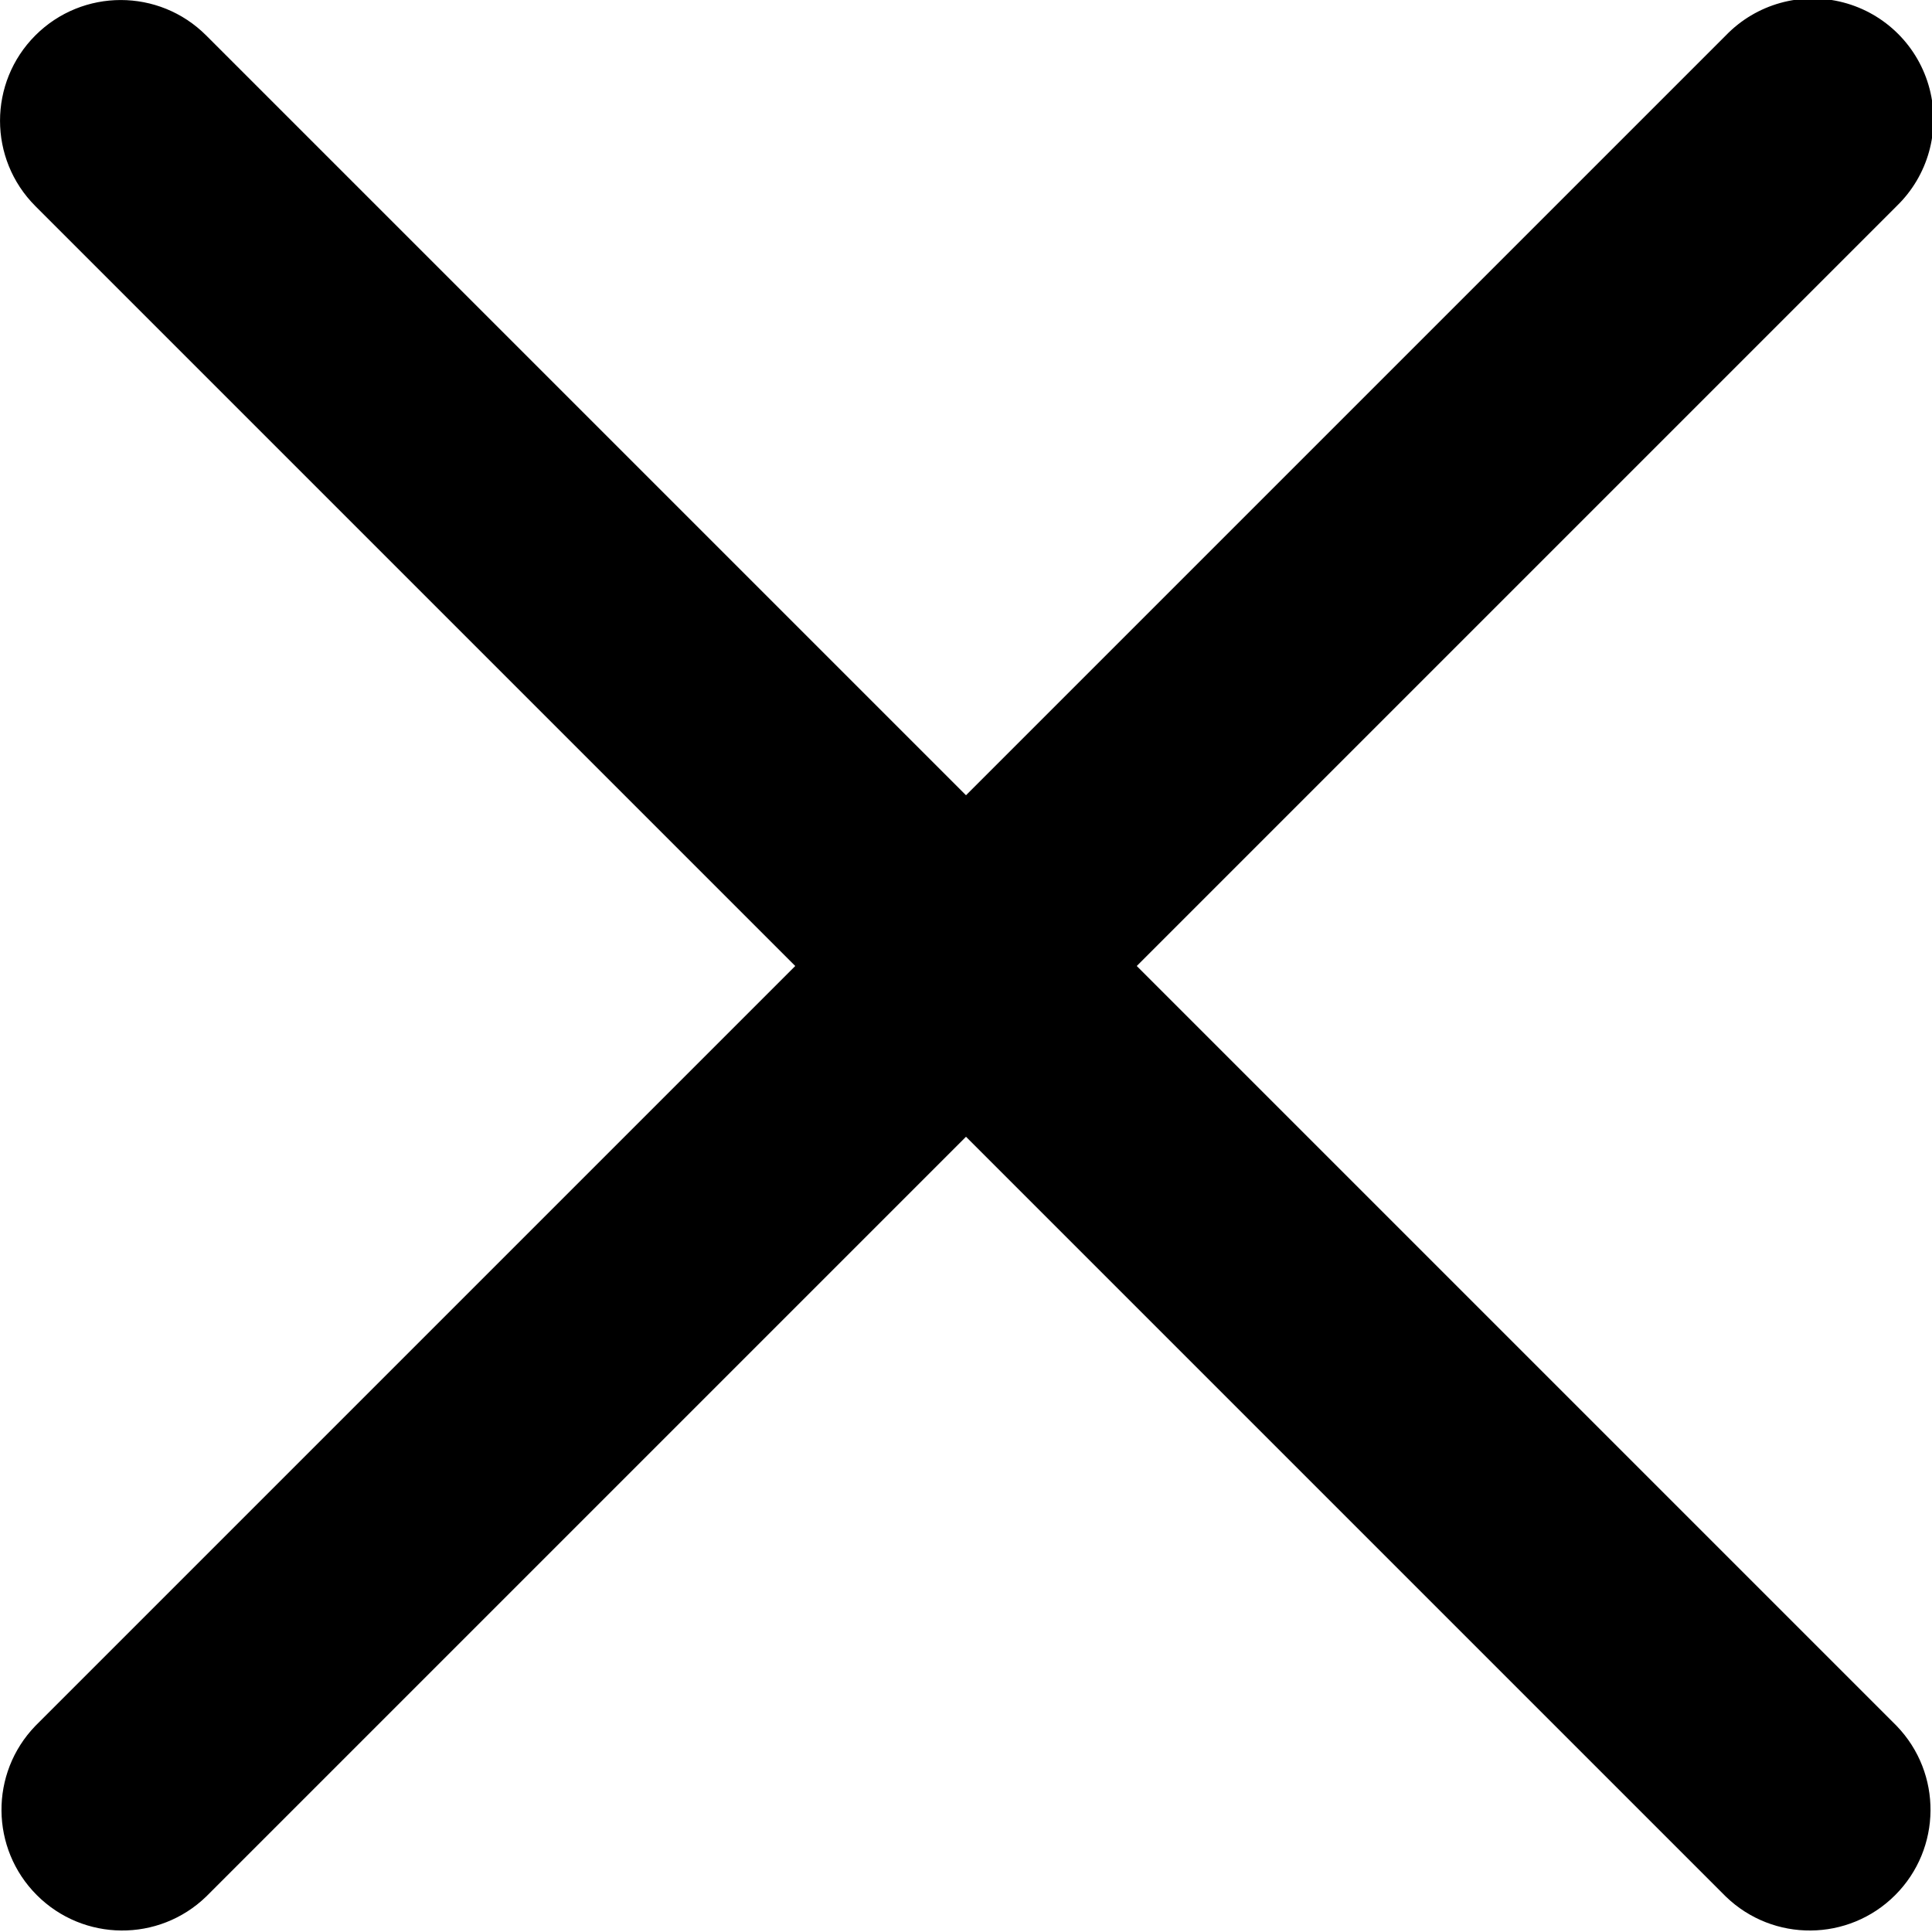
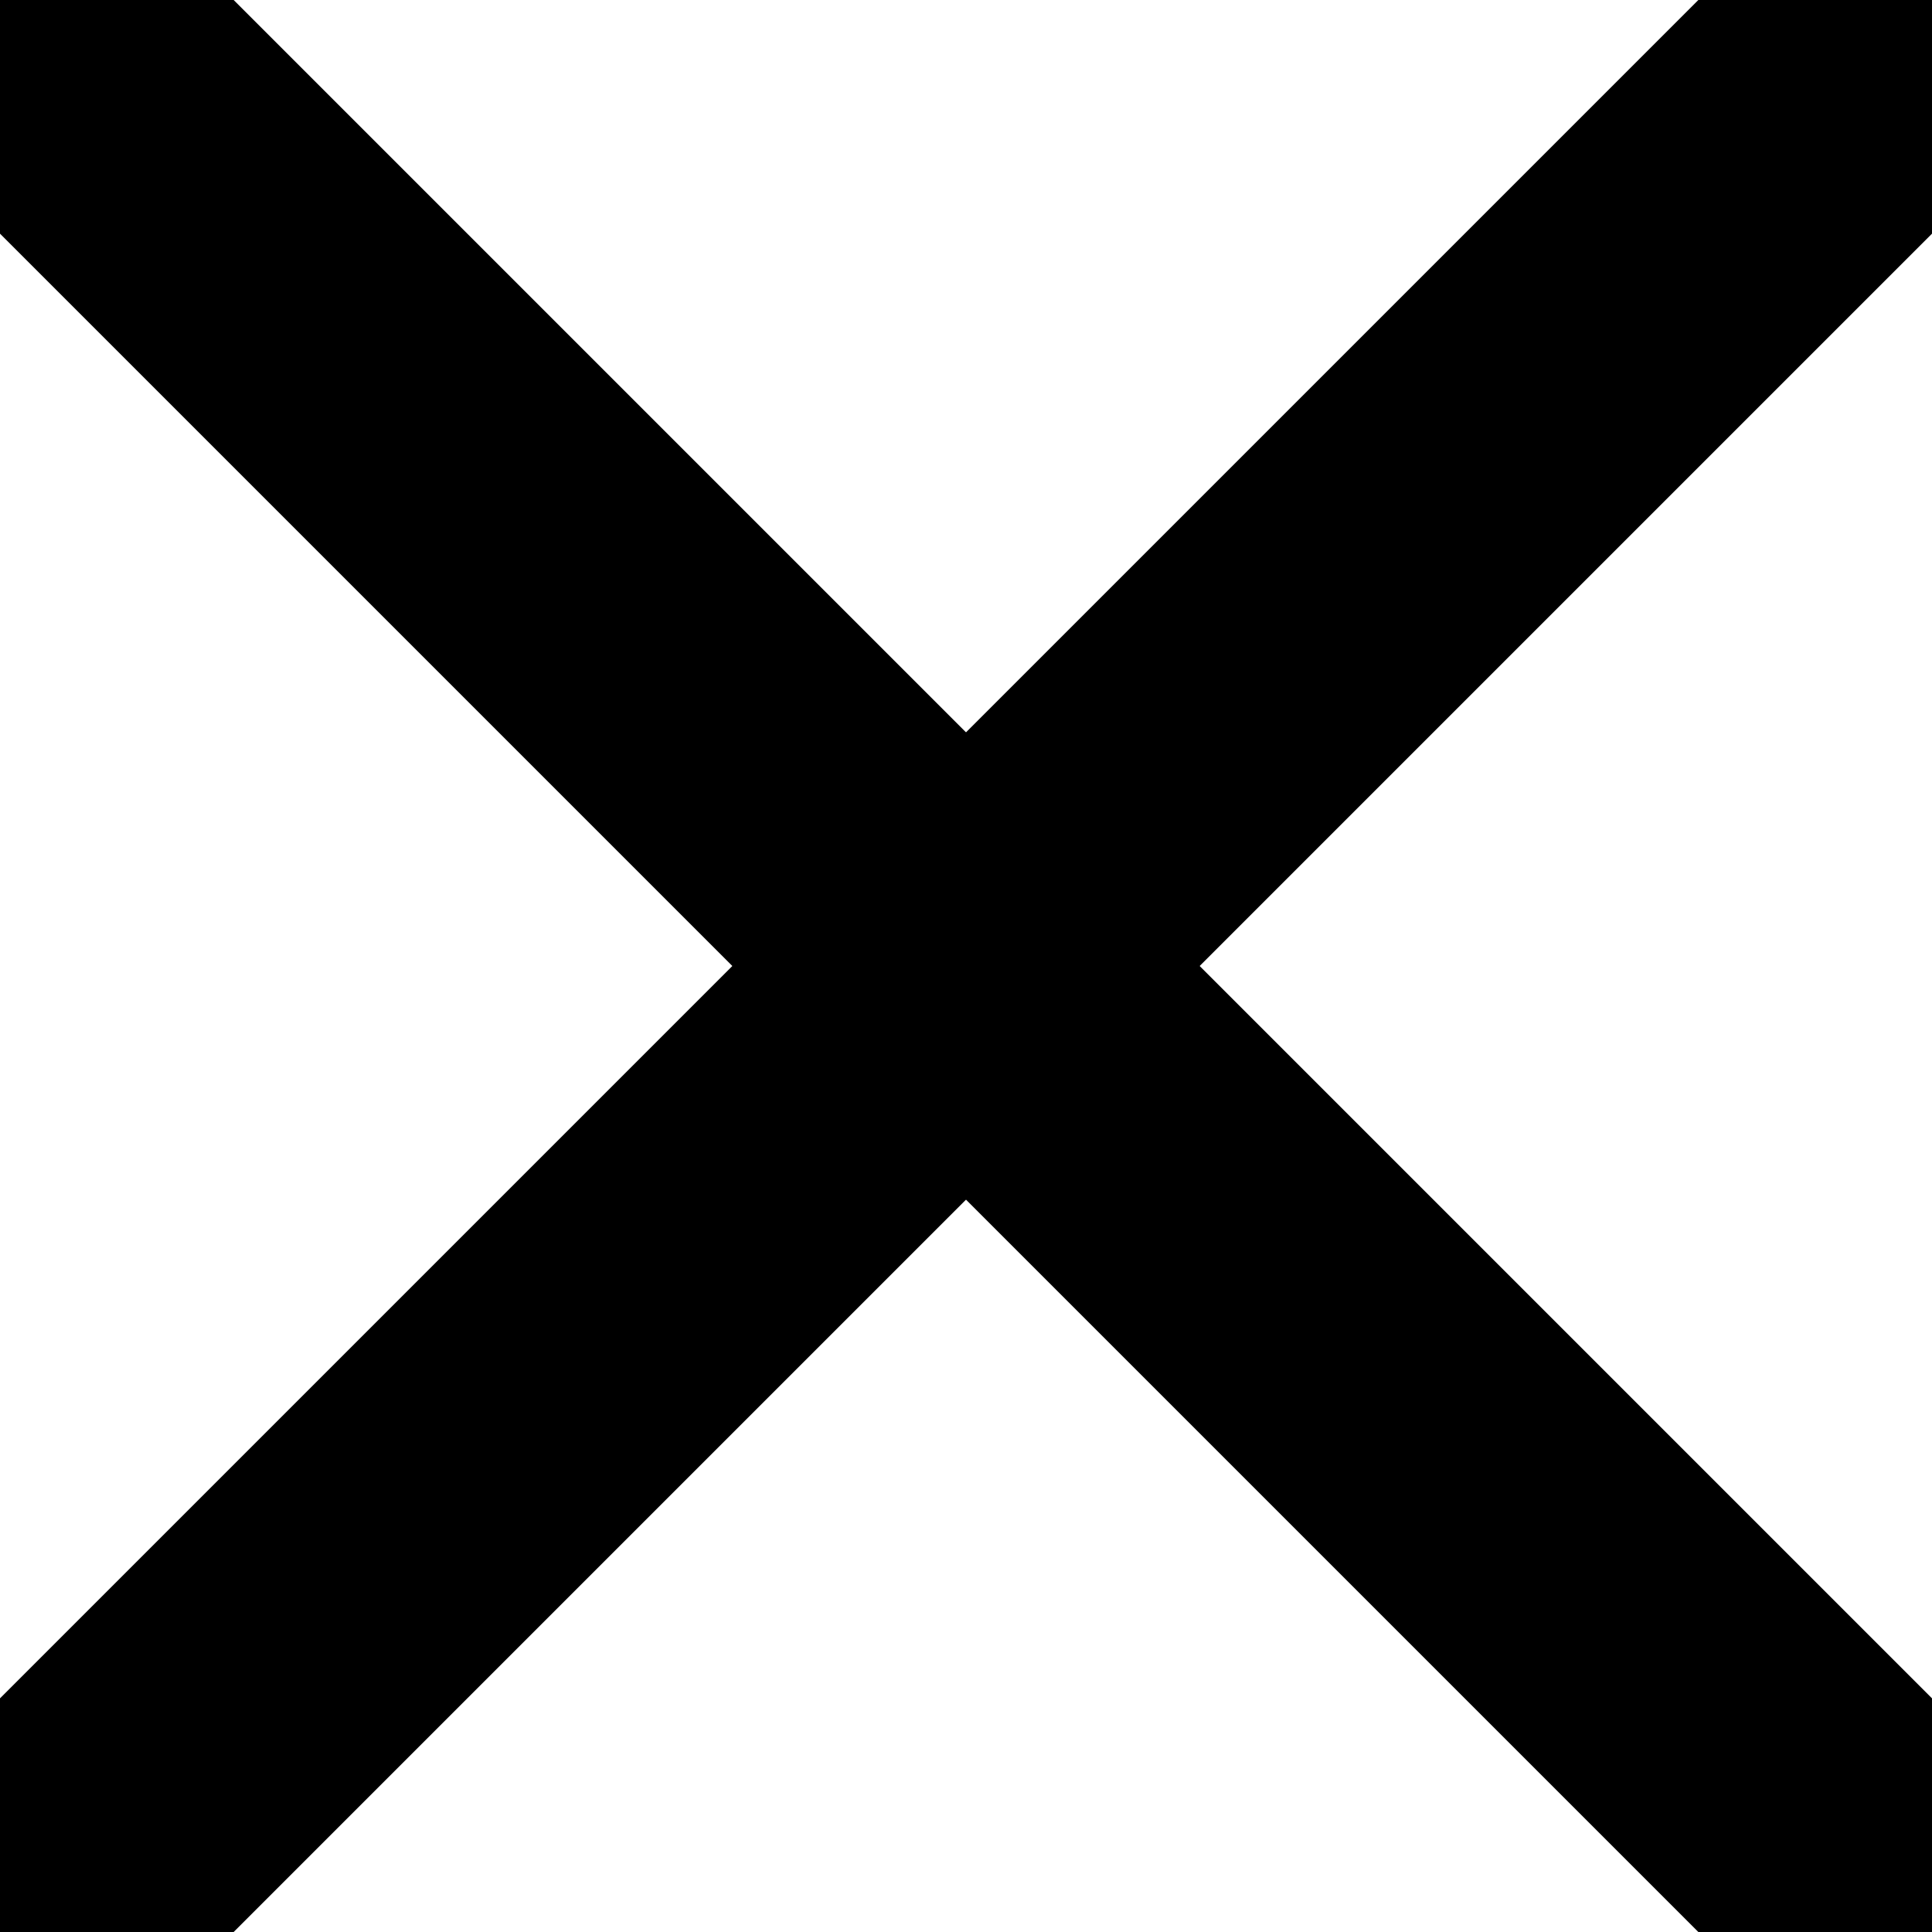
- <svg xmlns="http://www.w3.org/2000/svg" viewBox="0 0 16 16" fill="#000">
-   <path d="M.293.293a1 1 0 011.414 0L8 6.586 14.293.293a1 1 0 111.414 1.414L9.414 8l6.293 6.293a1 1 0 01-1.414 1.414L8 9.414l-6.293 6.293a1 1 0 01-1.414-1.414L6.586 8 .293 1.707a1 1 0 010-1.414z" />
+ <svg xmlns="http://www.w3.org/2000/svg" width="841.92pt" height="841.92pt" viewBox="0 0 841.92 841.92">
+   <defs />
+   <path id="shape0" fill="none" stroke="#000000" stroke-width="144" stroke-linecap="square" stroke-linejoin="miter" stroke-miterlimit="1.92" d="M0 0L841.92 841.92" />
+   <path id="shape1" fill="none" stroke="#000000" stroke-width="144" stroke-linecap="square" stroke-linejoin="miter" stroke-miterlimit="2" d="M841.92 0L0 841.92" />
</svg>
